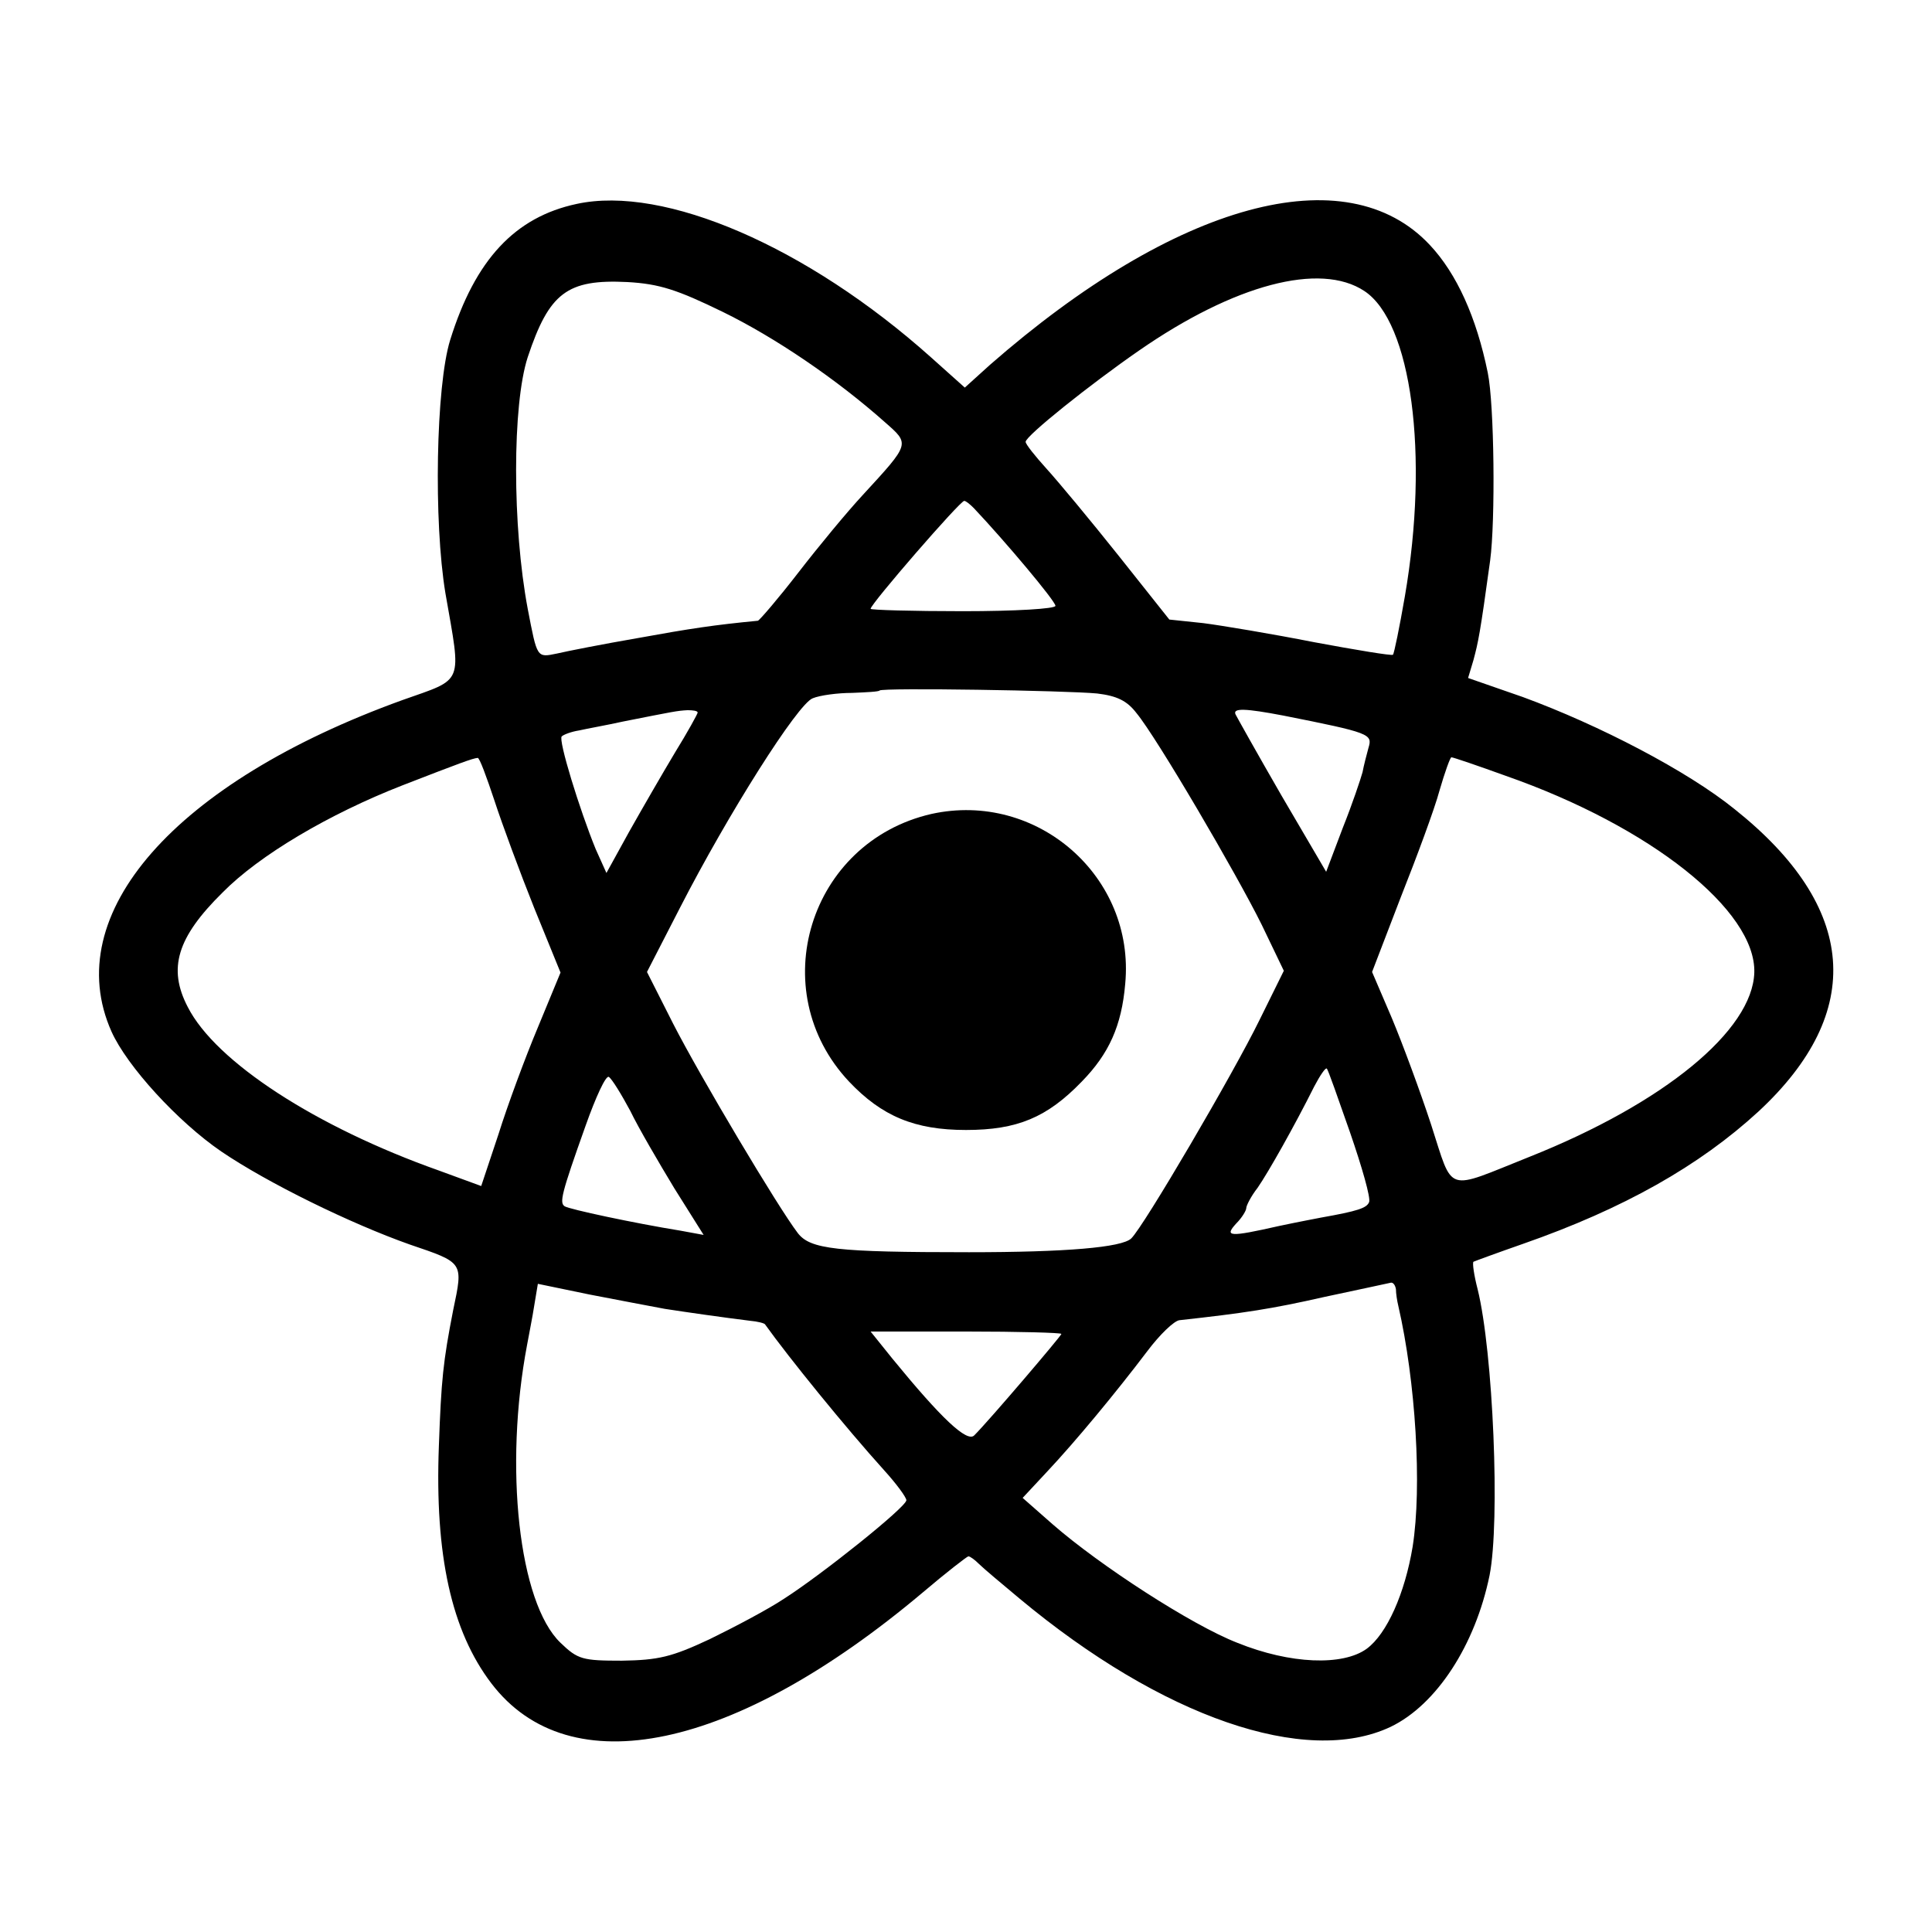
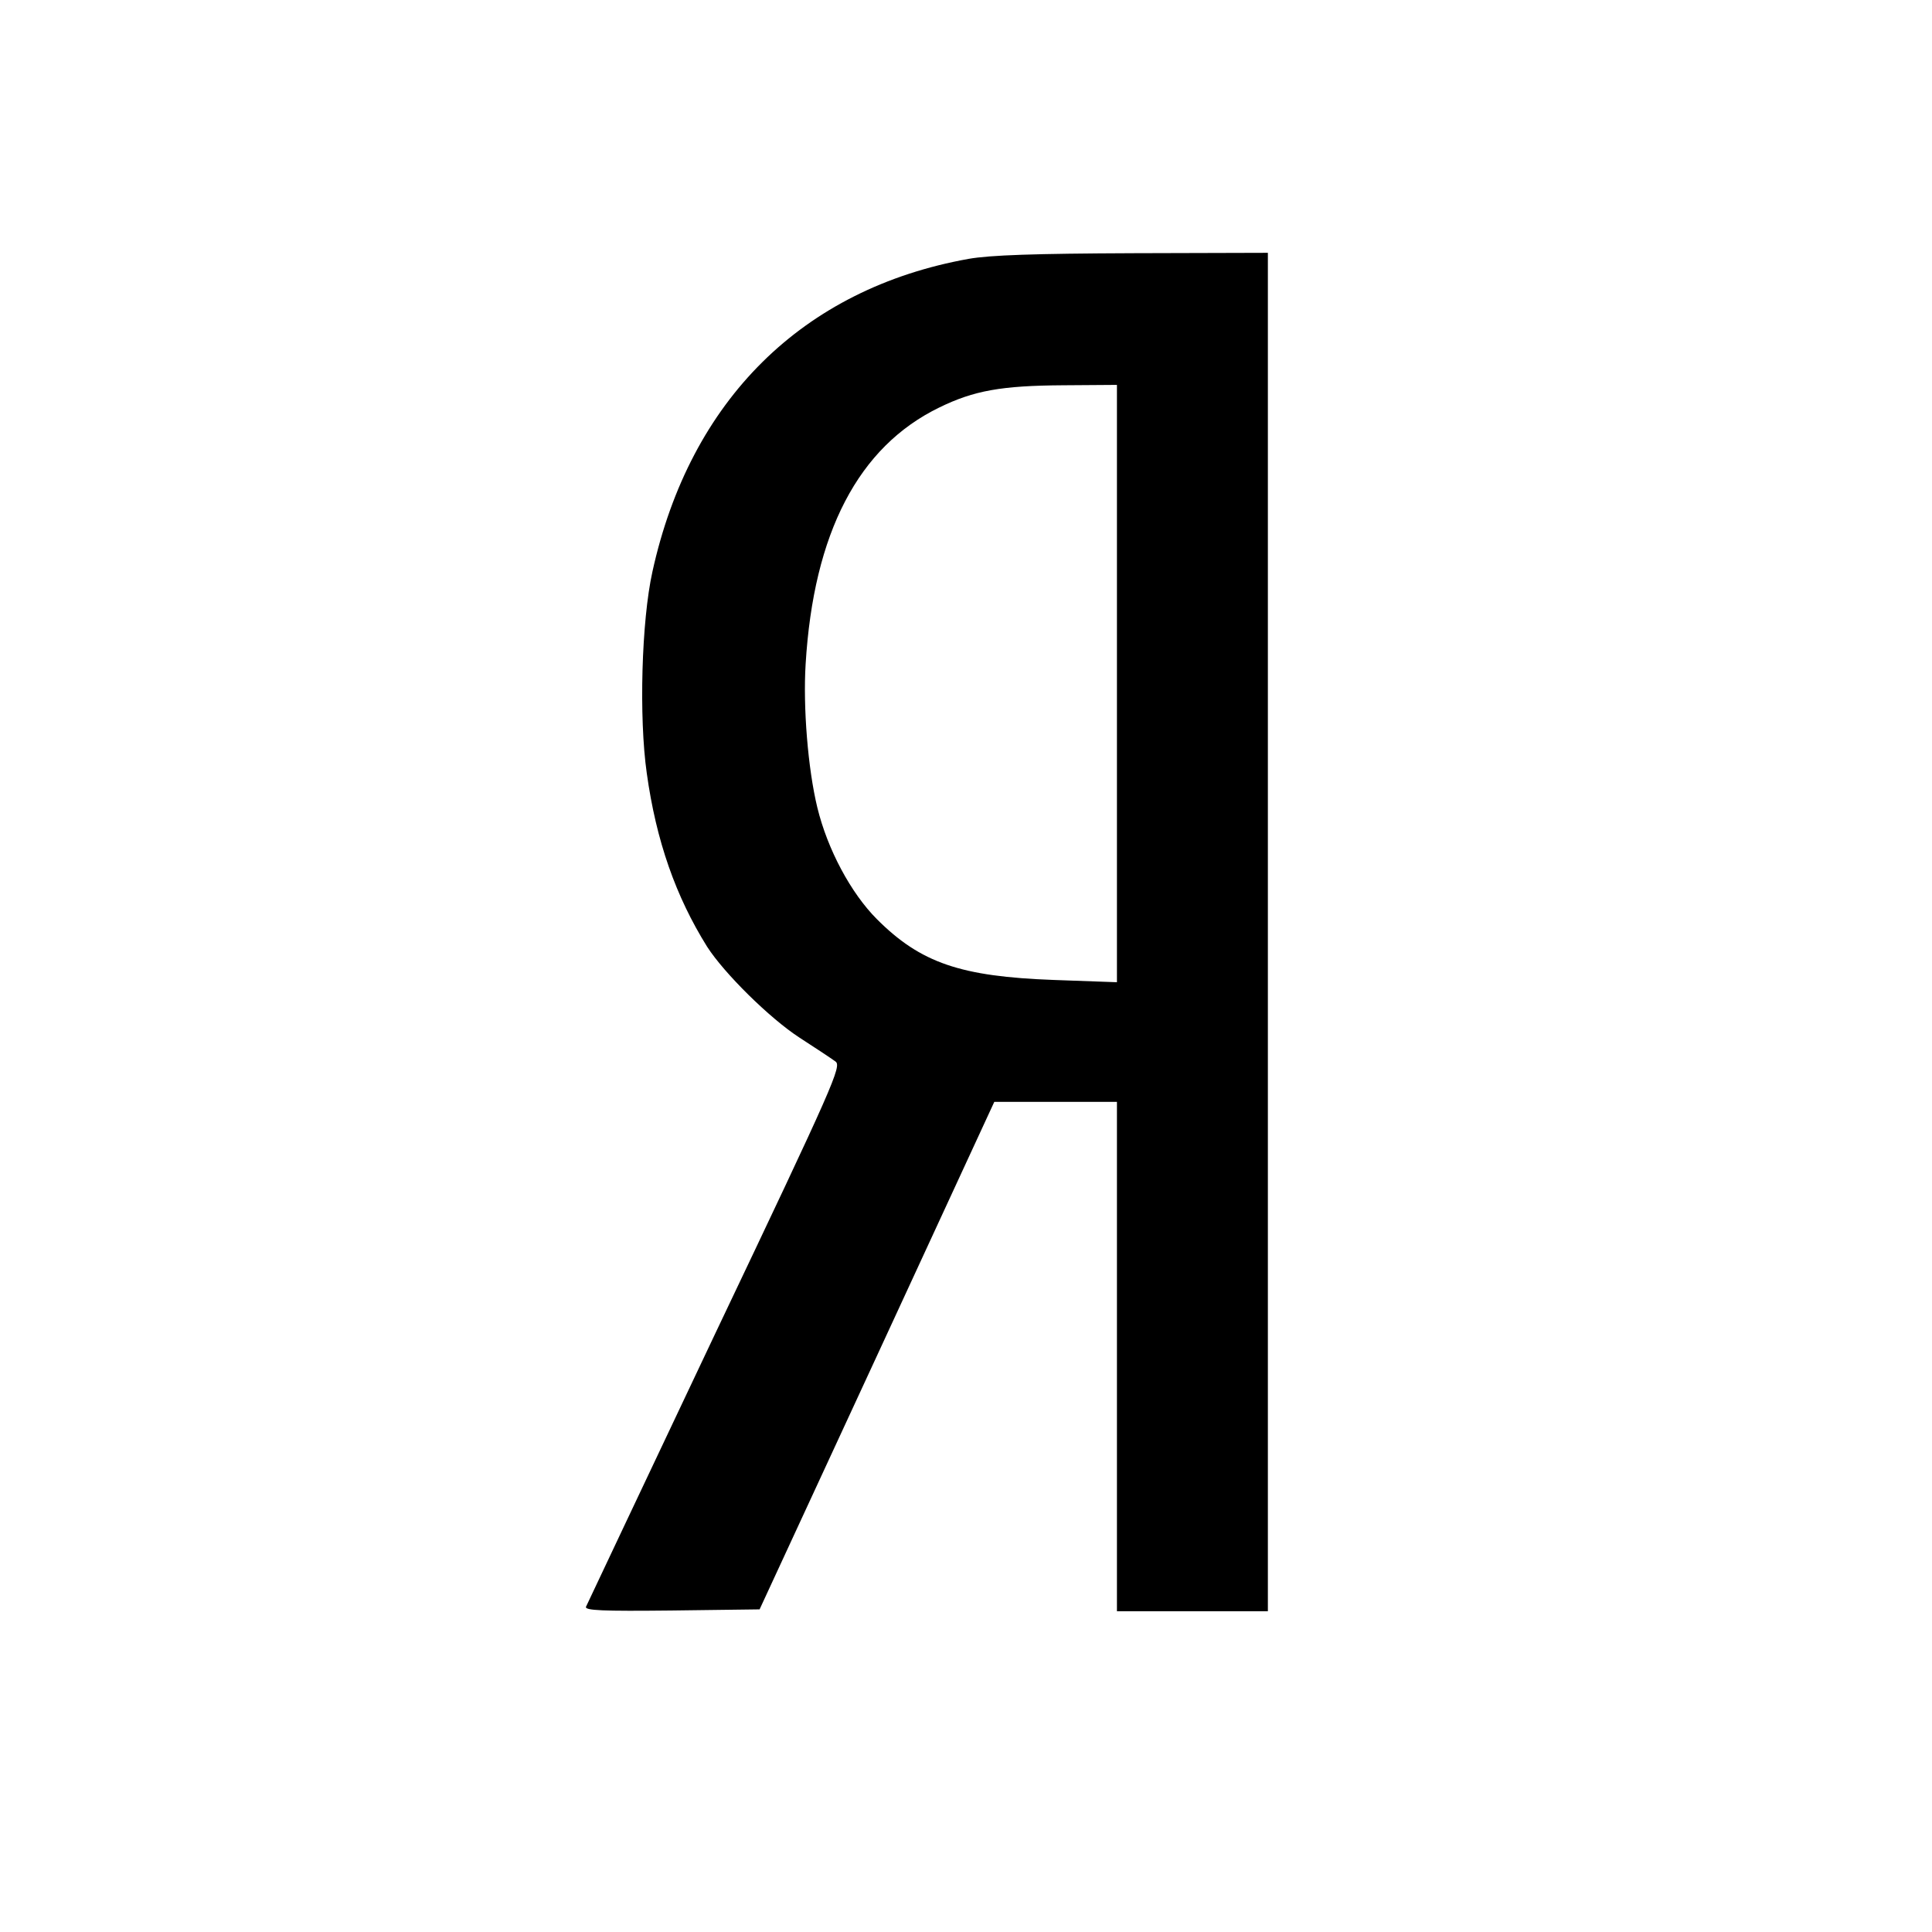
- <svg xmlns="http://www.w3.org/2000/svg" version="1" width="432" height="432" viewBox="0 0 324 324">
-   <path d="M96.7 34.2c-10.3 2.2-17 9.3-21.2 22.8-2.4 7.7-2.8 30.5-.8 42.5 2.7 15.5 3.2 14.2-7.2 17.9-38.2 13.8-57.6 35.9-48.8 55.6 2.6 5.8 11.1 15.1 18.4 20.1 7.8 5.3 21.7 12.1 31.6 15.6 9.1 3.1 9 2.9 7.3 11-1.7 8.7-2 11.7-2.4 22.8-.7 18.3 2.1 31 8.8 39.8 13.1 17.2 40.8 11.3 72.3-15.2 4-3.4 7.5-6.1 7.7-6.1.3 0 1.1.6 1.8 1.3.7.7 3.8 3.3 6.8 5.8 23.9 19.9 48 28.2 62.2 21.5 7.7-3.7 14.2-13.7 16.6-25.4 1.8-9.1.6-37.5-2-48-.6-2.3-.9-4.4-.7-4.6.2-.1 4-1.5 8.3-3 16.9-5.9 29.6-13.1 39.5-22.2 18-16.7 16.6-34.3-4-50.7-7.9-6.4-22.7-14.1-35.5-18.8l-9.2-3.2.9-3c.8-3 1.1-4.3 2.8-16.7.9-6.7.7-26.2-.4-31.5-1.9-9.3-5.2-16.6-9.7-21.4-14-15-42.6-7.2-73.8 20.1l-4.2 3.8-5.7-5.1C135.4 41.4 111.4 31 96.7 34.2zm132.1 14.6c7.9 5.2 10.9 27.4 6.8 51.2-.9 5.2-1.8 9.6-2 9.8-.2.2-6.2-.8-13.2-2.1-7.1-1.4-15.5-2.8-18.6-3.2l-5.7-.6-8.5-10.7c-4.7-5.9-10.1-12.4-12.1-14.6-1.9-2.1-3.5-4.1-3.5-4.5 0-1 10.9-9.7 19-15.3 16-11.1 30.4-14.9 37.8-10zm-107.6 3.5c8.8 4.3 19.1 11.3 27.2 18.5 4.2 3.7 4.3 3.5-3.7 12.2-2.6 2.8-7.4 8.6-10.8 13-3.4 4.4-6.5 8-6.8 8.1-7.3.7-11.3 1.3-20.1 2.9-5.8 1-11.9 2.2-13.6 2.6-3.4.7-3.3.8-4.9-7.5-2.6-13.8-2.6-34.2 0-42.2 3.6-10.8 6.6-13.1 16.7-12.6 5.4.3 8.4 1.3 16 5zm42.1 32.9c5.2 5.5 13.7 15.6 13.7 16.4 0 .5-6.8.9-15.5.9-8.5 0-15.5-.2-15.5-.4 0-.8 15-18.1 15.7-18.1.3 0 1 .6 1.6 1.2zm20.7 31.1c3.3.4 5 1.2 6.6 3.3 3.4 4.1 16.8 27 21 35.5l3.7 7.7-4.1 8.3c-4.3 8.8-19.4 34.6-21.5 36.6-1.6 1.5-10.9 2.3-27.2 2.3-22.3 0-26.6-.5-28.7-3.2-3.3-4.3-16.4-26.3-20.9-35.1l-4.4-8.7 5.5-10.7c8.1-15.8 19.8-34.3 22.3-35.2 1.2-.5 4.2-.9 6.6-.9 2.4-.1 4.5-.2 4.6-.4.5-.5 31.3 0 36.5.5zm-67 3.2c0 .2-1.7 3.3-3.8 6.7-2.1 3.5-5.5 9.4-7.7 13.3l-3.8 6.9-1.8-4c-2.7-6.6-6.3-18.3-5.7-18.9.3-.3 1.6-.8 2.9-1 1.3-.3 4.7-.9 7.4-1.5 8.6-1.7 9-1.8 10.8-1.9.9 0 1.7.1 1.7.4zm98.2.5c14.6 2.9 15 3.1 14.3 5.4-.3 1.1-.8 3-1 4.1-.3 1.1-1.7 5.3-3.3 9.3l-2.8 7.4-7.5-12.8c-4.1-7.1-7.5-13.2-7.7-13.6-.5-1.1 1.7-1 8 .2zM82.9 134.2c1.3 4 4.3 12.1 6.7 18.1l4.4 10.8-3.8 9.2c-2.1 5-5.1 13.1-6.6 17.9l-2.9 8.7-7.1-2.6C53 189 36.2 178.1 31.5 168.9c-3.4-6.5-1.8-11.7 5.8-19.2 6.2-6.3 17.9-13.2 30.2-18 9.8-3.8 11.7-4.5 12.6-4.6.3-.1 1.5 3.2 2.8 7.1zm169.6-4.1c24.3 8.5 42 22.6 41.7 33-.3 9.7-15.1 21.9-37.7 30.9-14.3 5.7-12.7 6.3-16.5-5.4-1.8-5.5-4.8-13.6-6.6-17.9l-3.3-7.7 4.8-12.5c2.7-6.8 5.7-14.9 6.5-17.9.9-3.1 1.8-5.6 2-5.6.3 0 4.4 1.4 9.1 3.1zm-26.1 59.8c2 5.8 3.5 11 3.2 11.7-.4 1-1.9 1.5-8.1 2.6-.5.1-3.7.7-7 1.4-8.4 1.9-9.2 1.8-7.2-.4 1-1 1.7-2.2 1.7-2.6 0-.4.8-2 1.9-3.4 1.8-2.6 6.2-10.4 9.5-17 1-1.9 1.9-3.2 2.1-3 .2.1 1.9 5 3.9 10.7zm-120.7-3.6c1.4 2.9 4.8 8.7 7.4 13l4.9 7.8-3.8-.7c-8-1.3-18.7-3.6-19.5-4.1-.9-.6-.6-2 3.5-13.5 1.7-4.8 3.4-8.5 3.9-8.2.5.3 2.1 2.9 3.6 5.7zm5.8 33.2c3.9.6 9.5 1.4 14.3 2 1.2.1 2.4.4 2.5.6 4 5.6 13.5 17.3 20 24.5 2 2.2 3.7 4.5 3.7 5-.1 1.2-14.1 12.4-20.5 16.5-2.7 1.8-8.4 4.8-12.5 6.8-6.4 3-8.6 3.5-14.7 3.6-6.6 0-7.4-.2-10.3-3-7-6.7-9.5-29.5-5.6-50 .3-1.7.9-4.6 1.2-6.6l.6-3.6 8.7 1.8c4.7.9 10.4 2 12.6 2.4zm122.6-3.3c0 .7.2 2 .4 2.8 2.9 12.6 4 30.3 2.4 40.4-1.3 7.8-4.3 14.6-7.7 17.1-4 2.9-12.8 2.6-21.7-1-7.7-3-23.1-13-31-19.9l-5-4.4 4.1-4.4c4.7-5 11.5-13.2 16.8-20.2 2.1-2.8 4.5-5.1 5.4-5.2 10.9-1.2 15.5-1.9 24.3-3.9 5.7-1.2 10.7-2.3 11.2-2.4.4 0 .7.5.8 1.1zm-56.1 7.5c0 .3-12.1 14.5-14.6 17-1.2 1.3-5.6-2.9-13.7-12.8l-3.7-4.6h16c8.8 0 16 .2 16 .4z" />
-   <path d="M156.2 136.5c-20.5 4.7-28.2 29.6-13.8 44.9 5.5 5.8 11 8.1 19.6 8.1 8.6 0 13.6-2.1 19.4-8.1 4.6-4.7 6.7-9.4 7.3-16.4 1.7-18-14.8-32.4-32.5-28.5z" />
+ <svg xmlns="http://www.w3.org/2000/svg" version="1" width="682.667" height="682.667" viewBox="0 0 512 512">
+   <path d="M256.7 68.6c-44 7.9-73.8 37.4-83.8 82.9-2.9 13.1-3.6 38.6-1.5 53.4 2.5 18 7.7 32.7 16 46 4.5 7 16.5 18.9 24.5 24.1 4.2 2.7 8.4 5.5 9.5 6.3 1.7 1.2-.2 5.6-31.9 72.2-18.5 39.1-33.9 71.6-34.2 72.3-.4 1 4.3 1.2 22.7 1l23.3-.3 31.1-67.2 31.1-67.3H296v135h40V67l-35.7.1c-26.2.1-37.9.5-43.6 1.5zM296 181.1v79.2l-16.7-.6c-24.7-.9-35.3-4.5-46.9-16.1-6.9-6.9-13.1-18.5-15.8-29.6-2.5-10.3-3.8-26.6-3.1-38 2.1-34.8 14-57.6 35.4-68 9.2-4.5 16.5-5.8 32.9-5.9l14.2-.1v79.1z" />
</svg>
